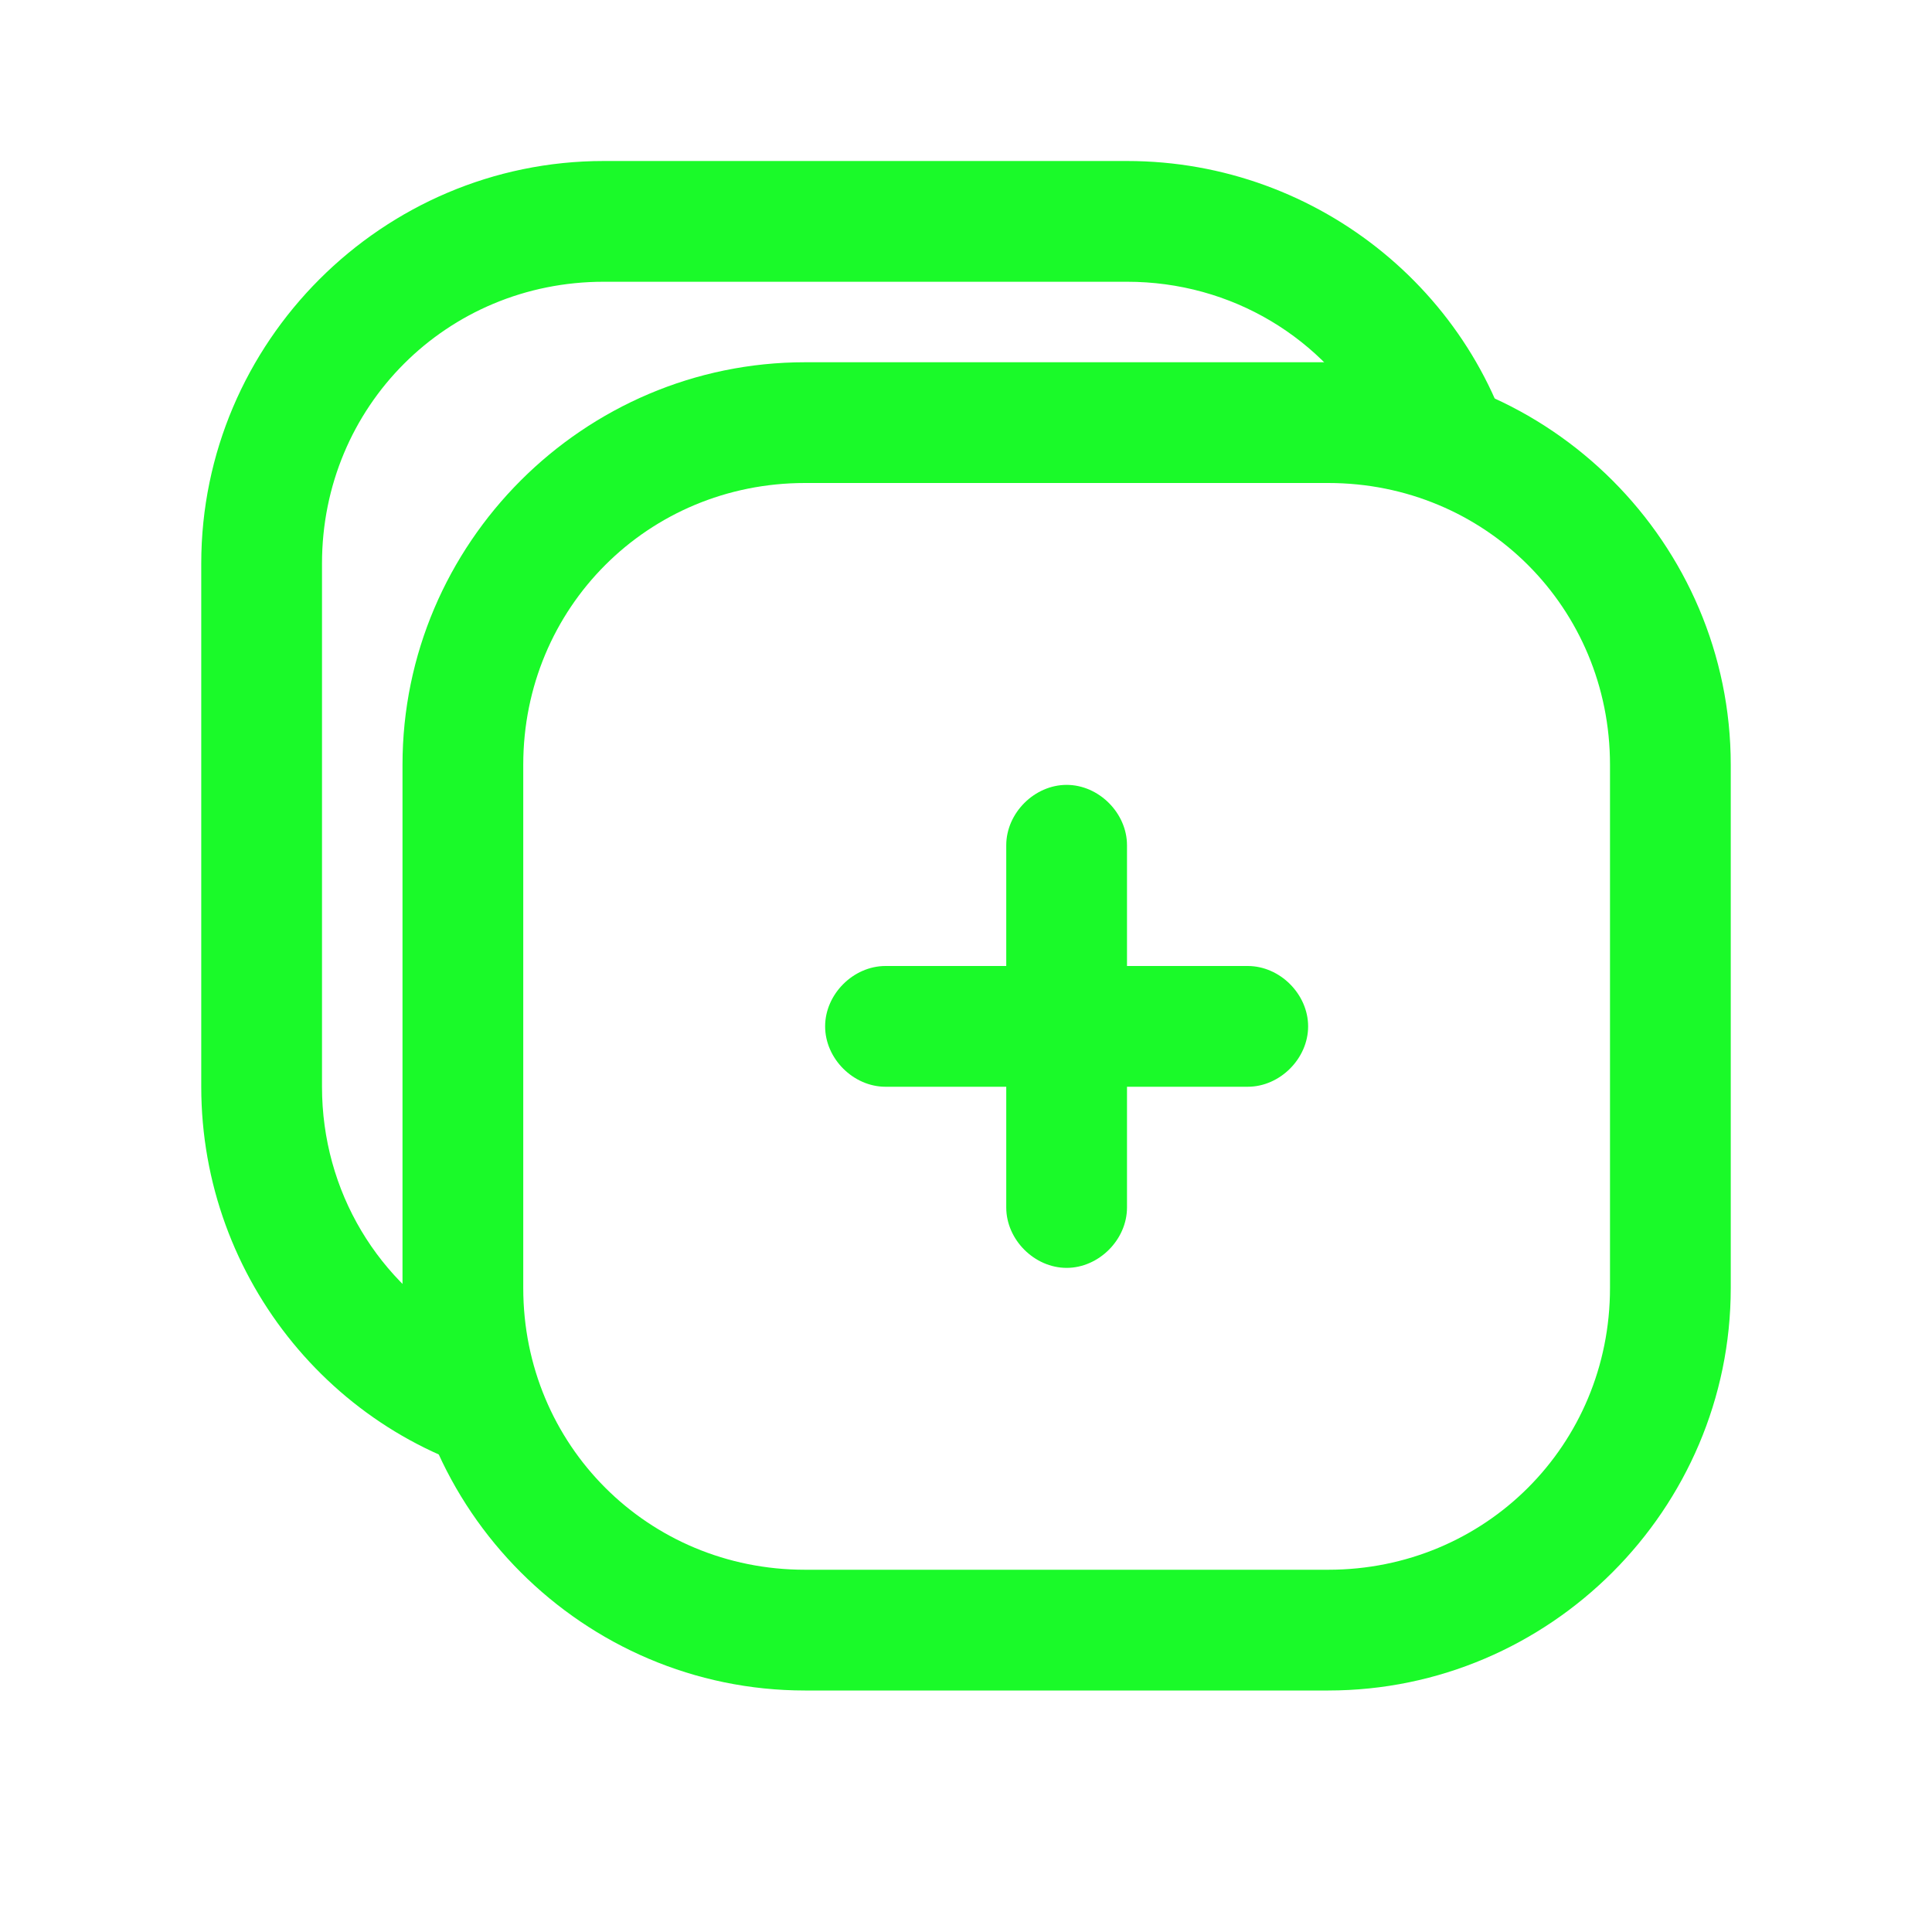
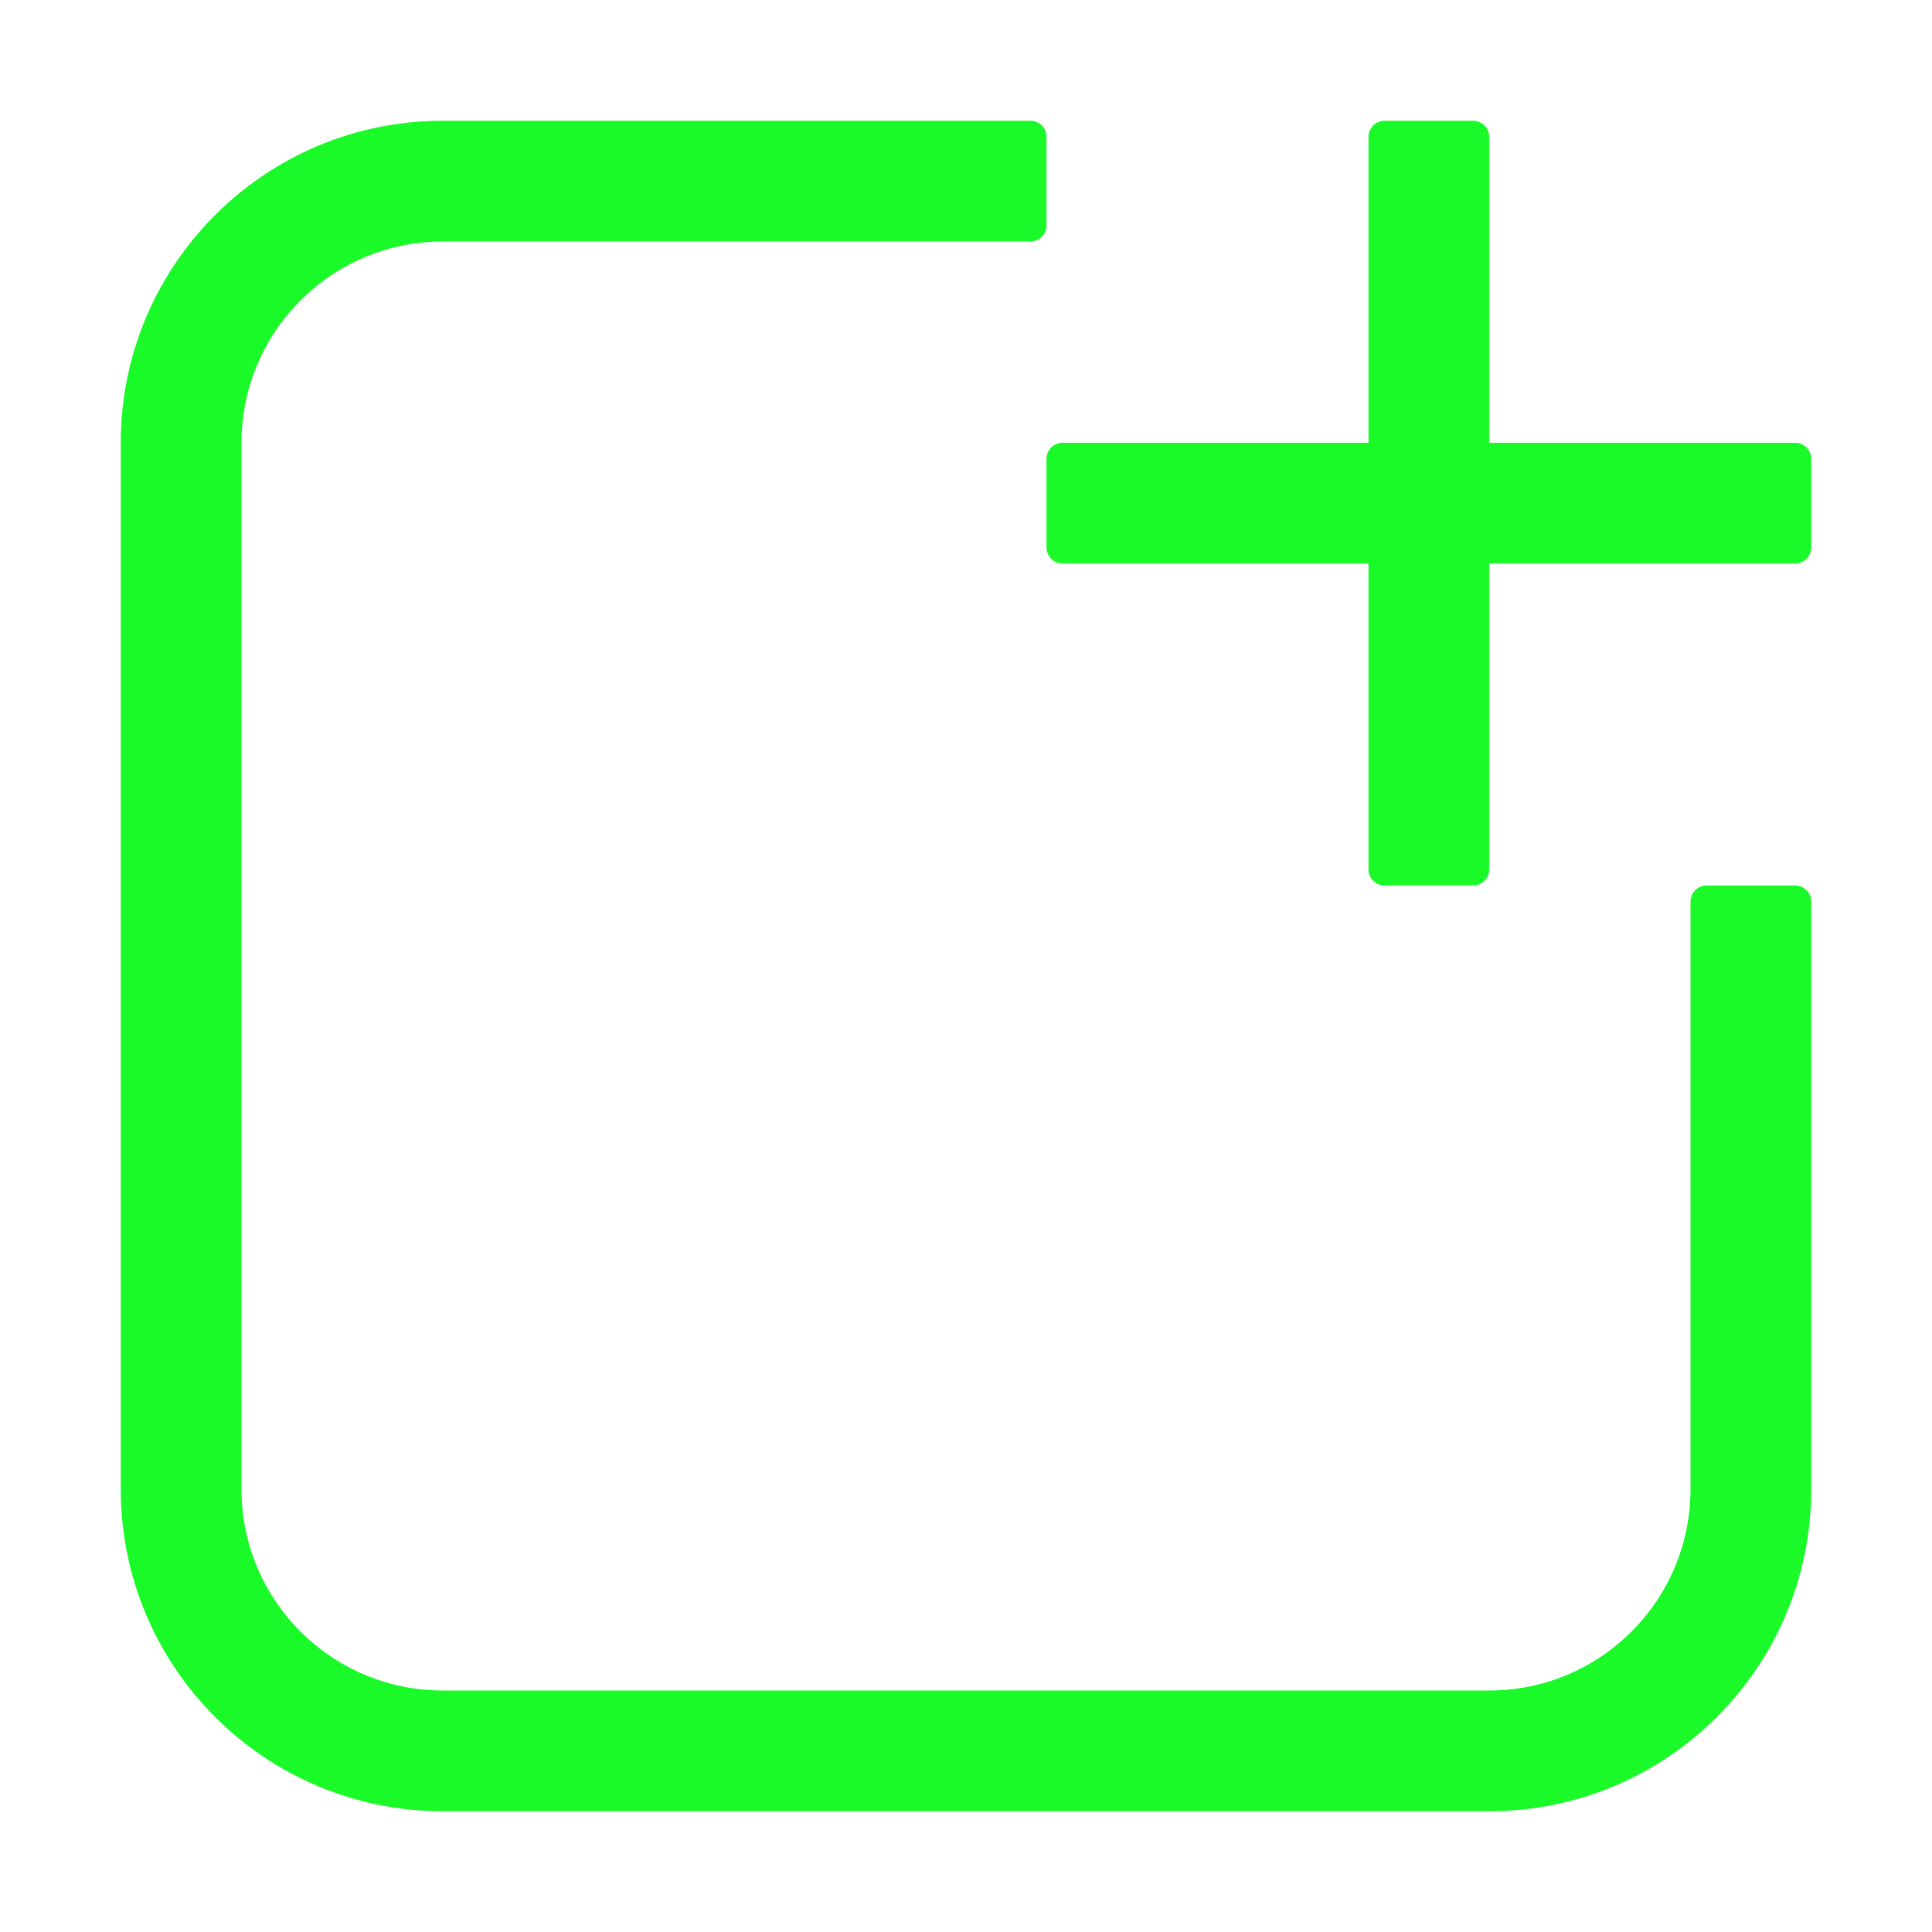
- <svg xmlns="http://www.w3.org/2000/svg" t="1652353227759" class="icon" viewBox="0 0 1024 1024" version="1.1" p-id="43490" width="200" height="200">
+ <svg xmlns="http://www.w3.org/2000/svg" t="1657613575061" class="icon" viewBox="0 0 1024 1024" version="1.1" p-id="2120" width="200" height="200">
  <defs>
    <style type="text/css" />
  </defs>
-   <path d="M704 896H426.667c-117.333 0-213.333-96-213.333-213.333V405.333c0-117.333 96-213.333 213.333-213.333h277.333c117.333 0 213.333 96 213.333 213.333v277.333c0 117.333-96 213.333-213.333 213.333zM426.667 256c-83.2 0-149.333 66.133-149.333 149.333v277.333c0 83.2 66.133 149.333 149.333 149.333h277.333c83.2 0 149.333-66.133 149.333-149.333V405.333c0-83.2-66.133-149.333-149.333-149.333H426.667z" fill="#1afa29" p-id="43491" />
-   <path d="M661.333 576h-192c-17.067 0-32-14.933-32-32S452.267 512 469.333 512h192c17.067 0 32 14.933 32 32S678.4 576 661.333 576z" fill="#1afa29" p-id="43492" />
-   <path d="M565.333 672c-17.067 0-32-14.933-32-32v-192c0-17.067 14.933-32 32-32s32 14.933 32 32v192c0 17.067-14.933 32-32 32z" fill="#1afa29" p-id="43493" />
-   <path d="M247.467 706.133C200.533 680.533 170.667 631.467 170.667 576V298.667c0-83.2 66.133-149.333 149.333-149.333h277.333c55.467 0 104.533 29.867 130.133 76.8 29.867 4.267 55.467 14.933 78.933 29.867-19.2-98.133-106.667-170.667-209.067-170.667H320C202.667 85.333 106.667 181.333 106.667 298.667v277.333c0 102.4 72.533 189.867 170.667 209.067-14.933-23.467-25.6-49.067-29.867-78.933z" fill="#1afa29" p-id="43494" />
+   <path d="M546.133 64c4.693 0 8.533 3.84 8.533 8.533v46.933a8.533 8.533 0 0 1-8.533 8.533H234.667a106.667 106.667 0 0 0-106.56 102.037L128 234.667v554.667a106.667 106.667 0 0 0 102.037 106.56L234.667 896h554.667a106.667 106.667 0 0 0 106.56-102.037L896 789.333V477.867c0-4.693 3.84-8.533 8.533-8.533h46.933c4.693 0 8.533 3.84 8.533 8.533V789.333a170.667 170.667 0 0 1-170.667 170.667H234.667a170.667 170.667 0 0 1-170.667-170.667V234.667a170.667 170.667 0 0 1 170.667-170.667h311.467z m234.667 0c4.693 0 8.533 3.84 8.533 8.533V234.667h162.133c4.693 0 8.533 3.84 8.533 8.533v46.933a8.533 8.533 0 0 1-8.533 8.533H789.333v162.133a8.533 8.533 0 0 1-6.827 8.363L780.8 469.333h-46.933a8.533 8.533 0 0 1-8.533-8.533V298.667h-162.133a8.533 8.533 0 0 1-8.533-8.533v-46.933c0-4.693 3.84-8.533 8.533-8.533H725.333V72.533a8.533 8.533 0 0 1 6.827-8.363L733.867 64z" fill="#1afa29" p-id="2121" />
</svg>
